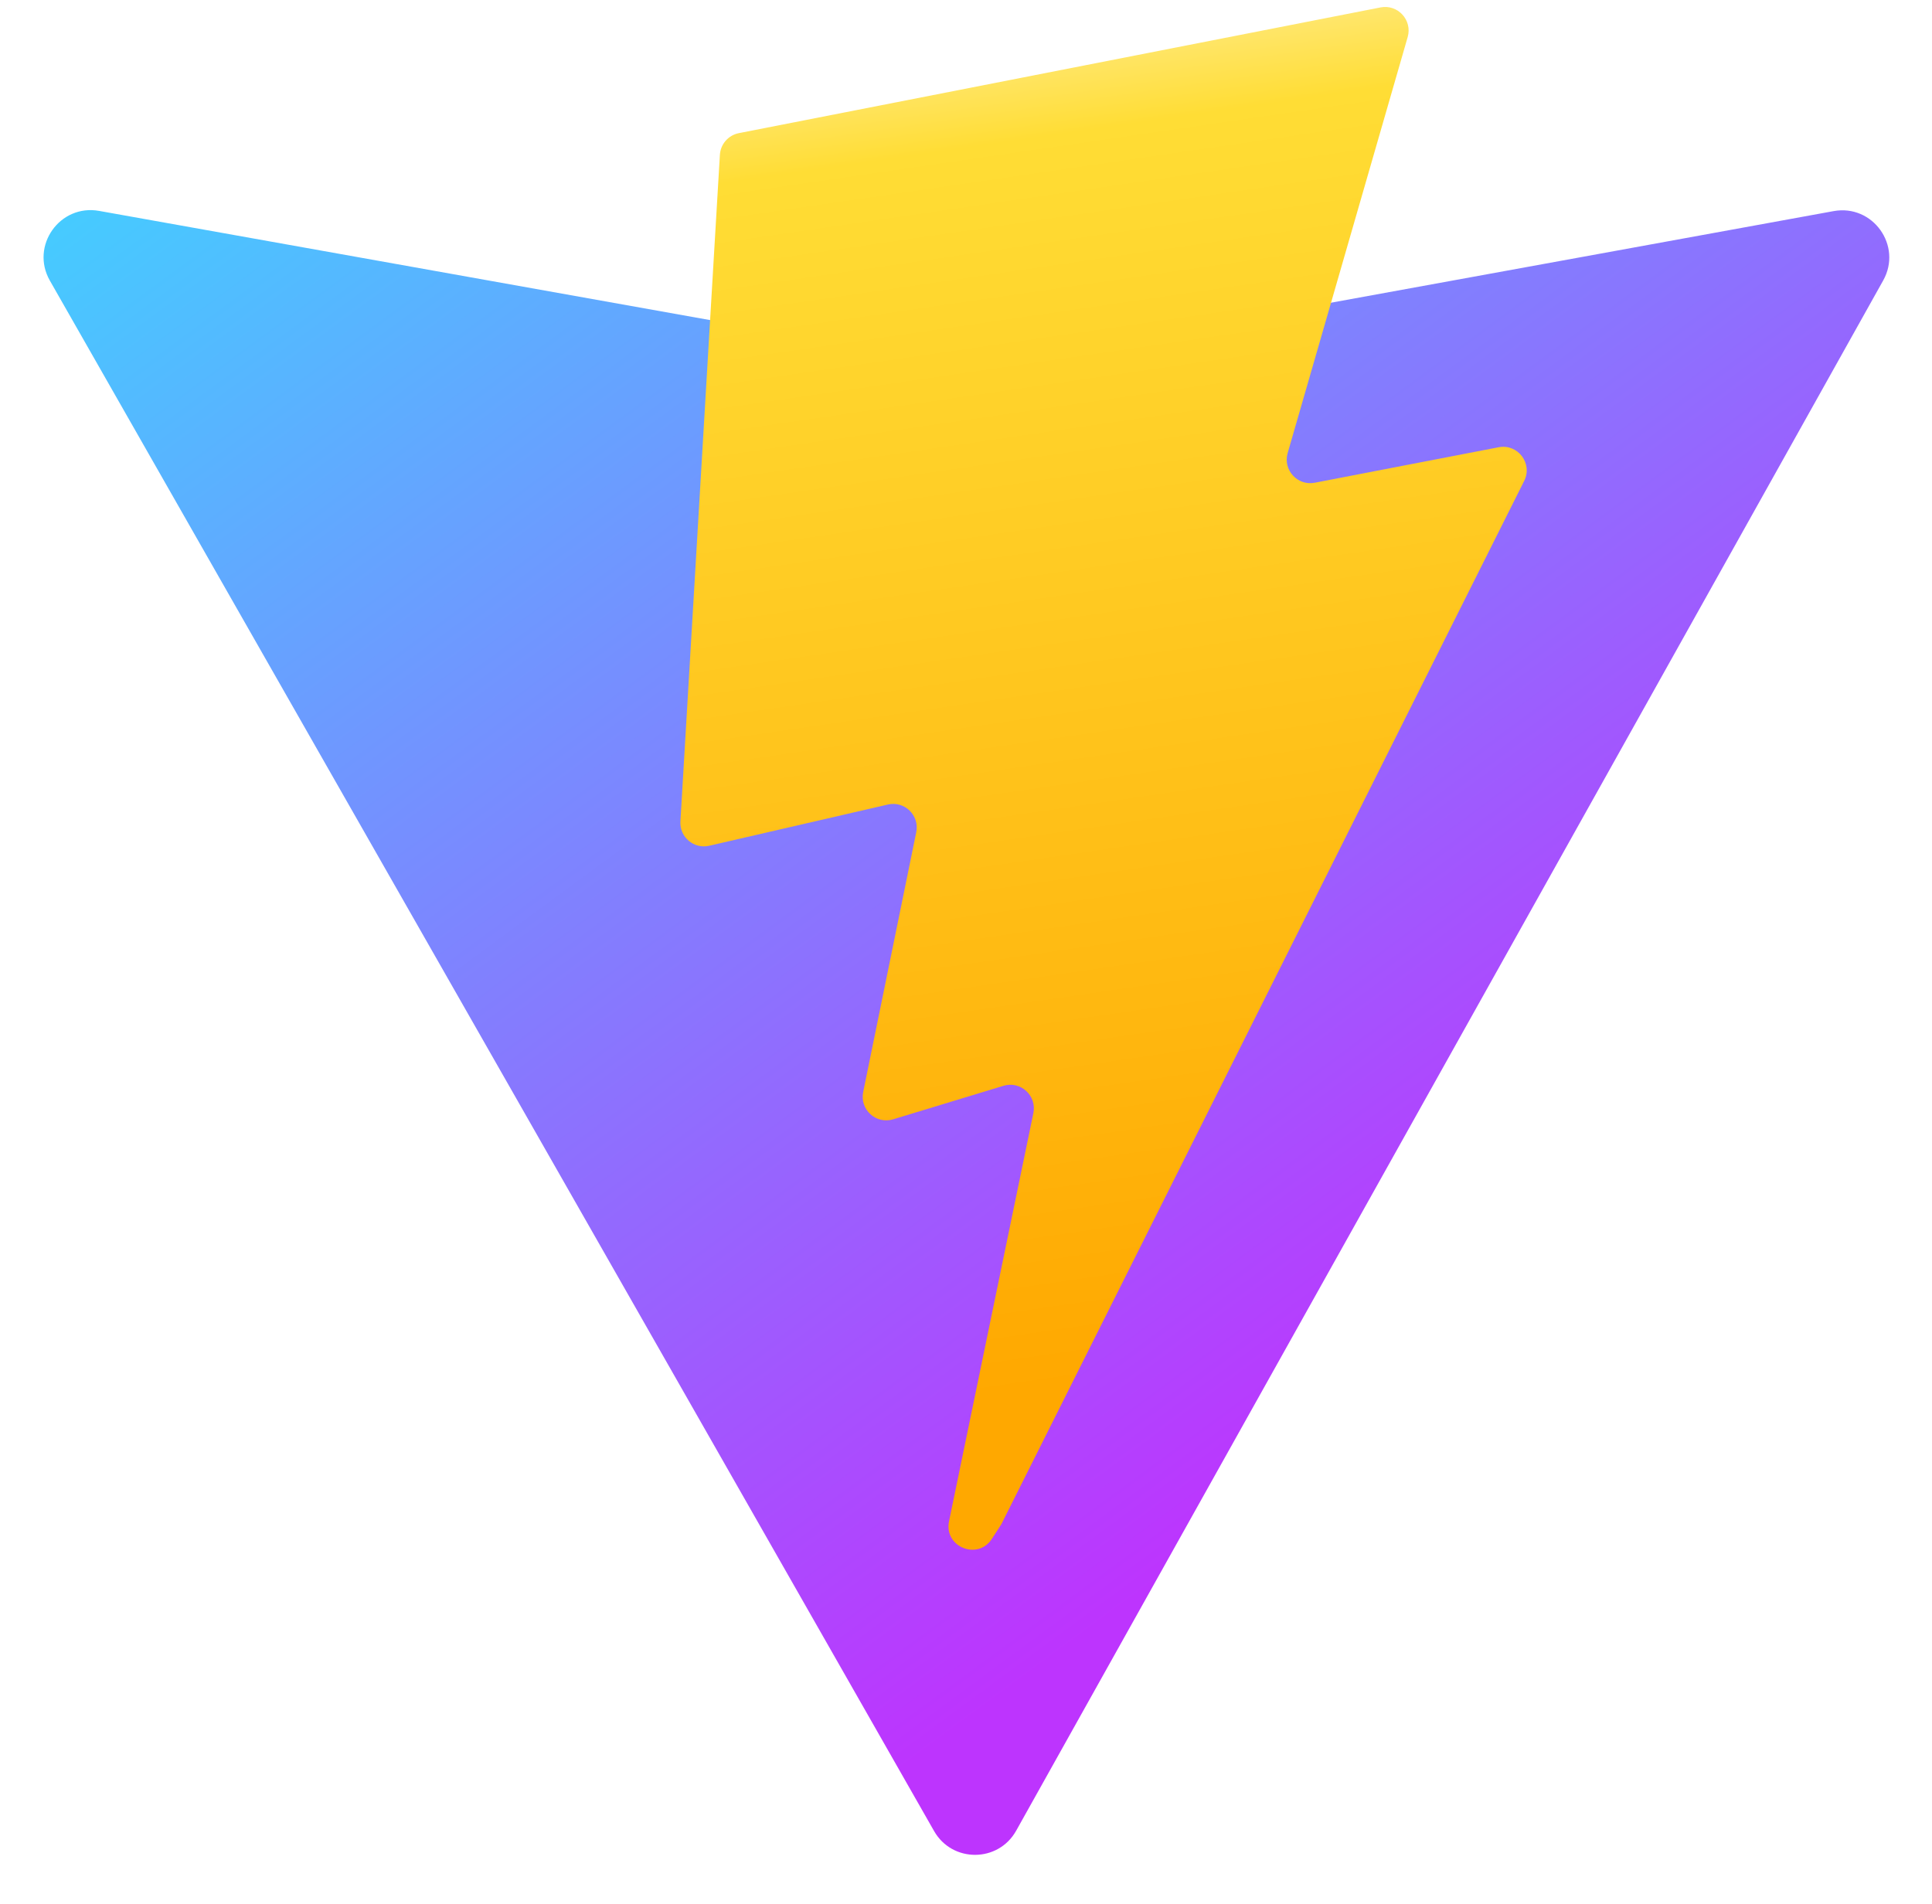
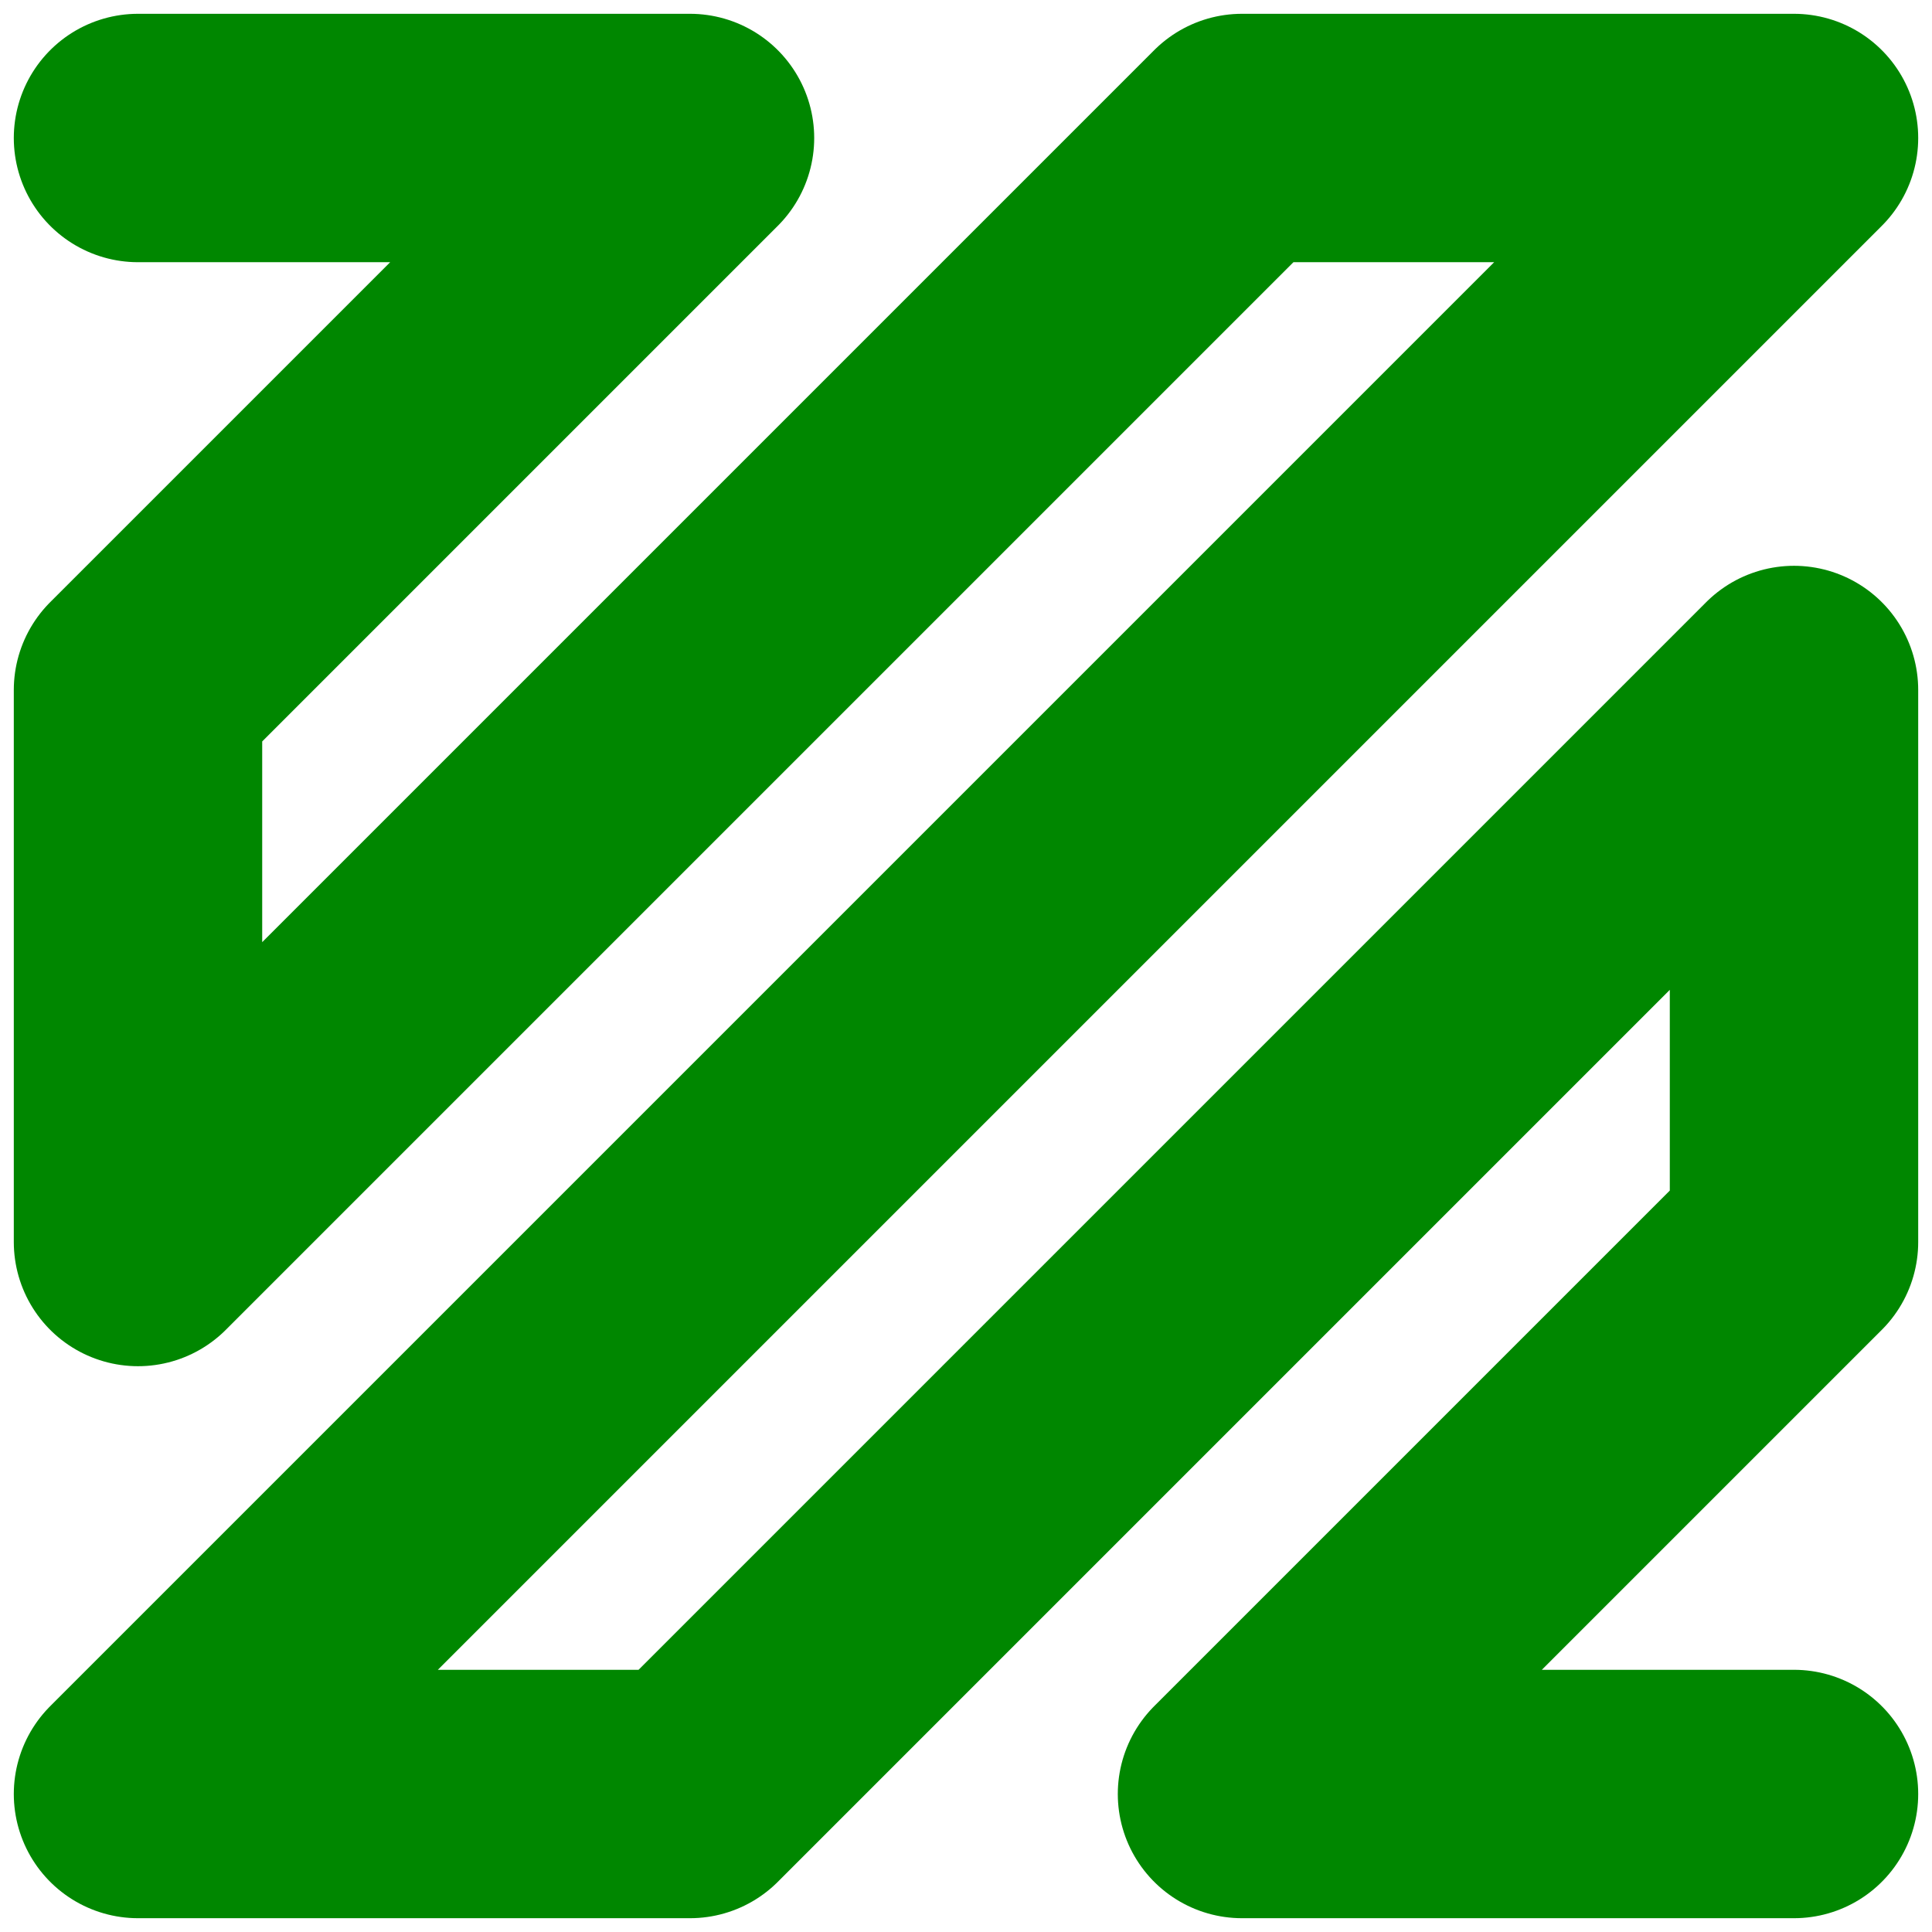
- <svg xmlns="http://www.w3.org/2000/svg" width="410" height="404" viewBox="0 0 410 404" fill="none">
-   <path d="M399.641 59.525L215.643 388.545C211.844 395.338 202.084 395.378 198.228 388.618L10.582 59.556C6.381 52.19 12.68 43.267 21.028 44.759L205.223 77.682C206.398 77.892 207.601 77.89 208.776 77.676L389.119 44.806C397.439 43.289 403.768 52.143 399.641 59.525Z" fill="url(#paint0_linear)" />
-   <path d="M292.965 1.574L156.801 28.255C154.563 28.694 152.906 30.59 152.771 32.866L144.395 174.33C144.198 177.662 147.258 180.248 150.51 179.498L188.42 170.749C191.967 169.931 195.172 173.055 194.443 176.622L183.18 231.775C182.422 235.487 185.907 238.661 189.532 237.56L212.947 230.446C216.577 229.344 220.065 232.527 219.297 236.242L201.398 322.875C200.278 328.294 207.486 331.249 210.492 326.603L212.5 323.5L323.454 102.072C325.312 98.365 322.108 94.137 318.036 94.923L279.014 102.454C275.347 103.161 272.227 99.746 273.262 96.158L298.731 7.867C299.767 4.273 296.636 0.855 292.965 1.574Z" fill="url(#paint1_linear)" />
-   <defs>
-     <linearGradient id="paint0_linear" x1="6" y1="33" x2="235" y2="344" gradientUnits="userSpaceOnUse">
-       <stop stop-color="#41D1FF" />
-       <stop offset="1" stop-color="#BD34FE" />
-     </linearGradient>
-     <linearGradient id="paint1_linear" x1="194.651" y1="8.818" x2="236.076" y2="292.989" gradientUnits="userSpaceOnUse">
-       <stop stop-color="#FFEA83" />
-       <stop offset="0.083" stop-color="#FFDD35" />
-       <stop offset="1" stop-color="#FFA800" />
-     </linearGradient>
-   </defs>
+ <svg xmlns="http://www.w3.org/2000/svg" width="140" height="140" viewBox="0 0 70 70">
+   <path fill="none" stroke="#008700" stroke-linecap="round" stroke-linejoin="round" stroke-width="9" d="M5 5h20L5 25v20L45 5h20L5 65h20l40-40v20L45 65h20" />
</svg>
